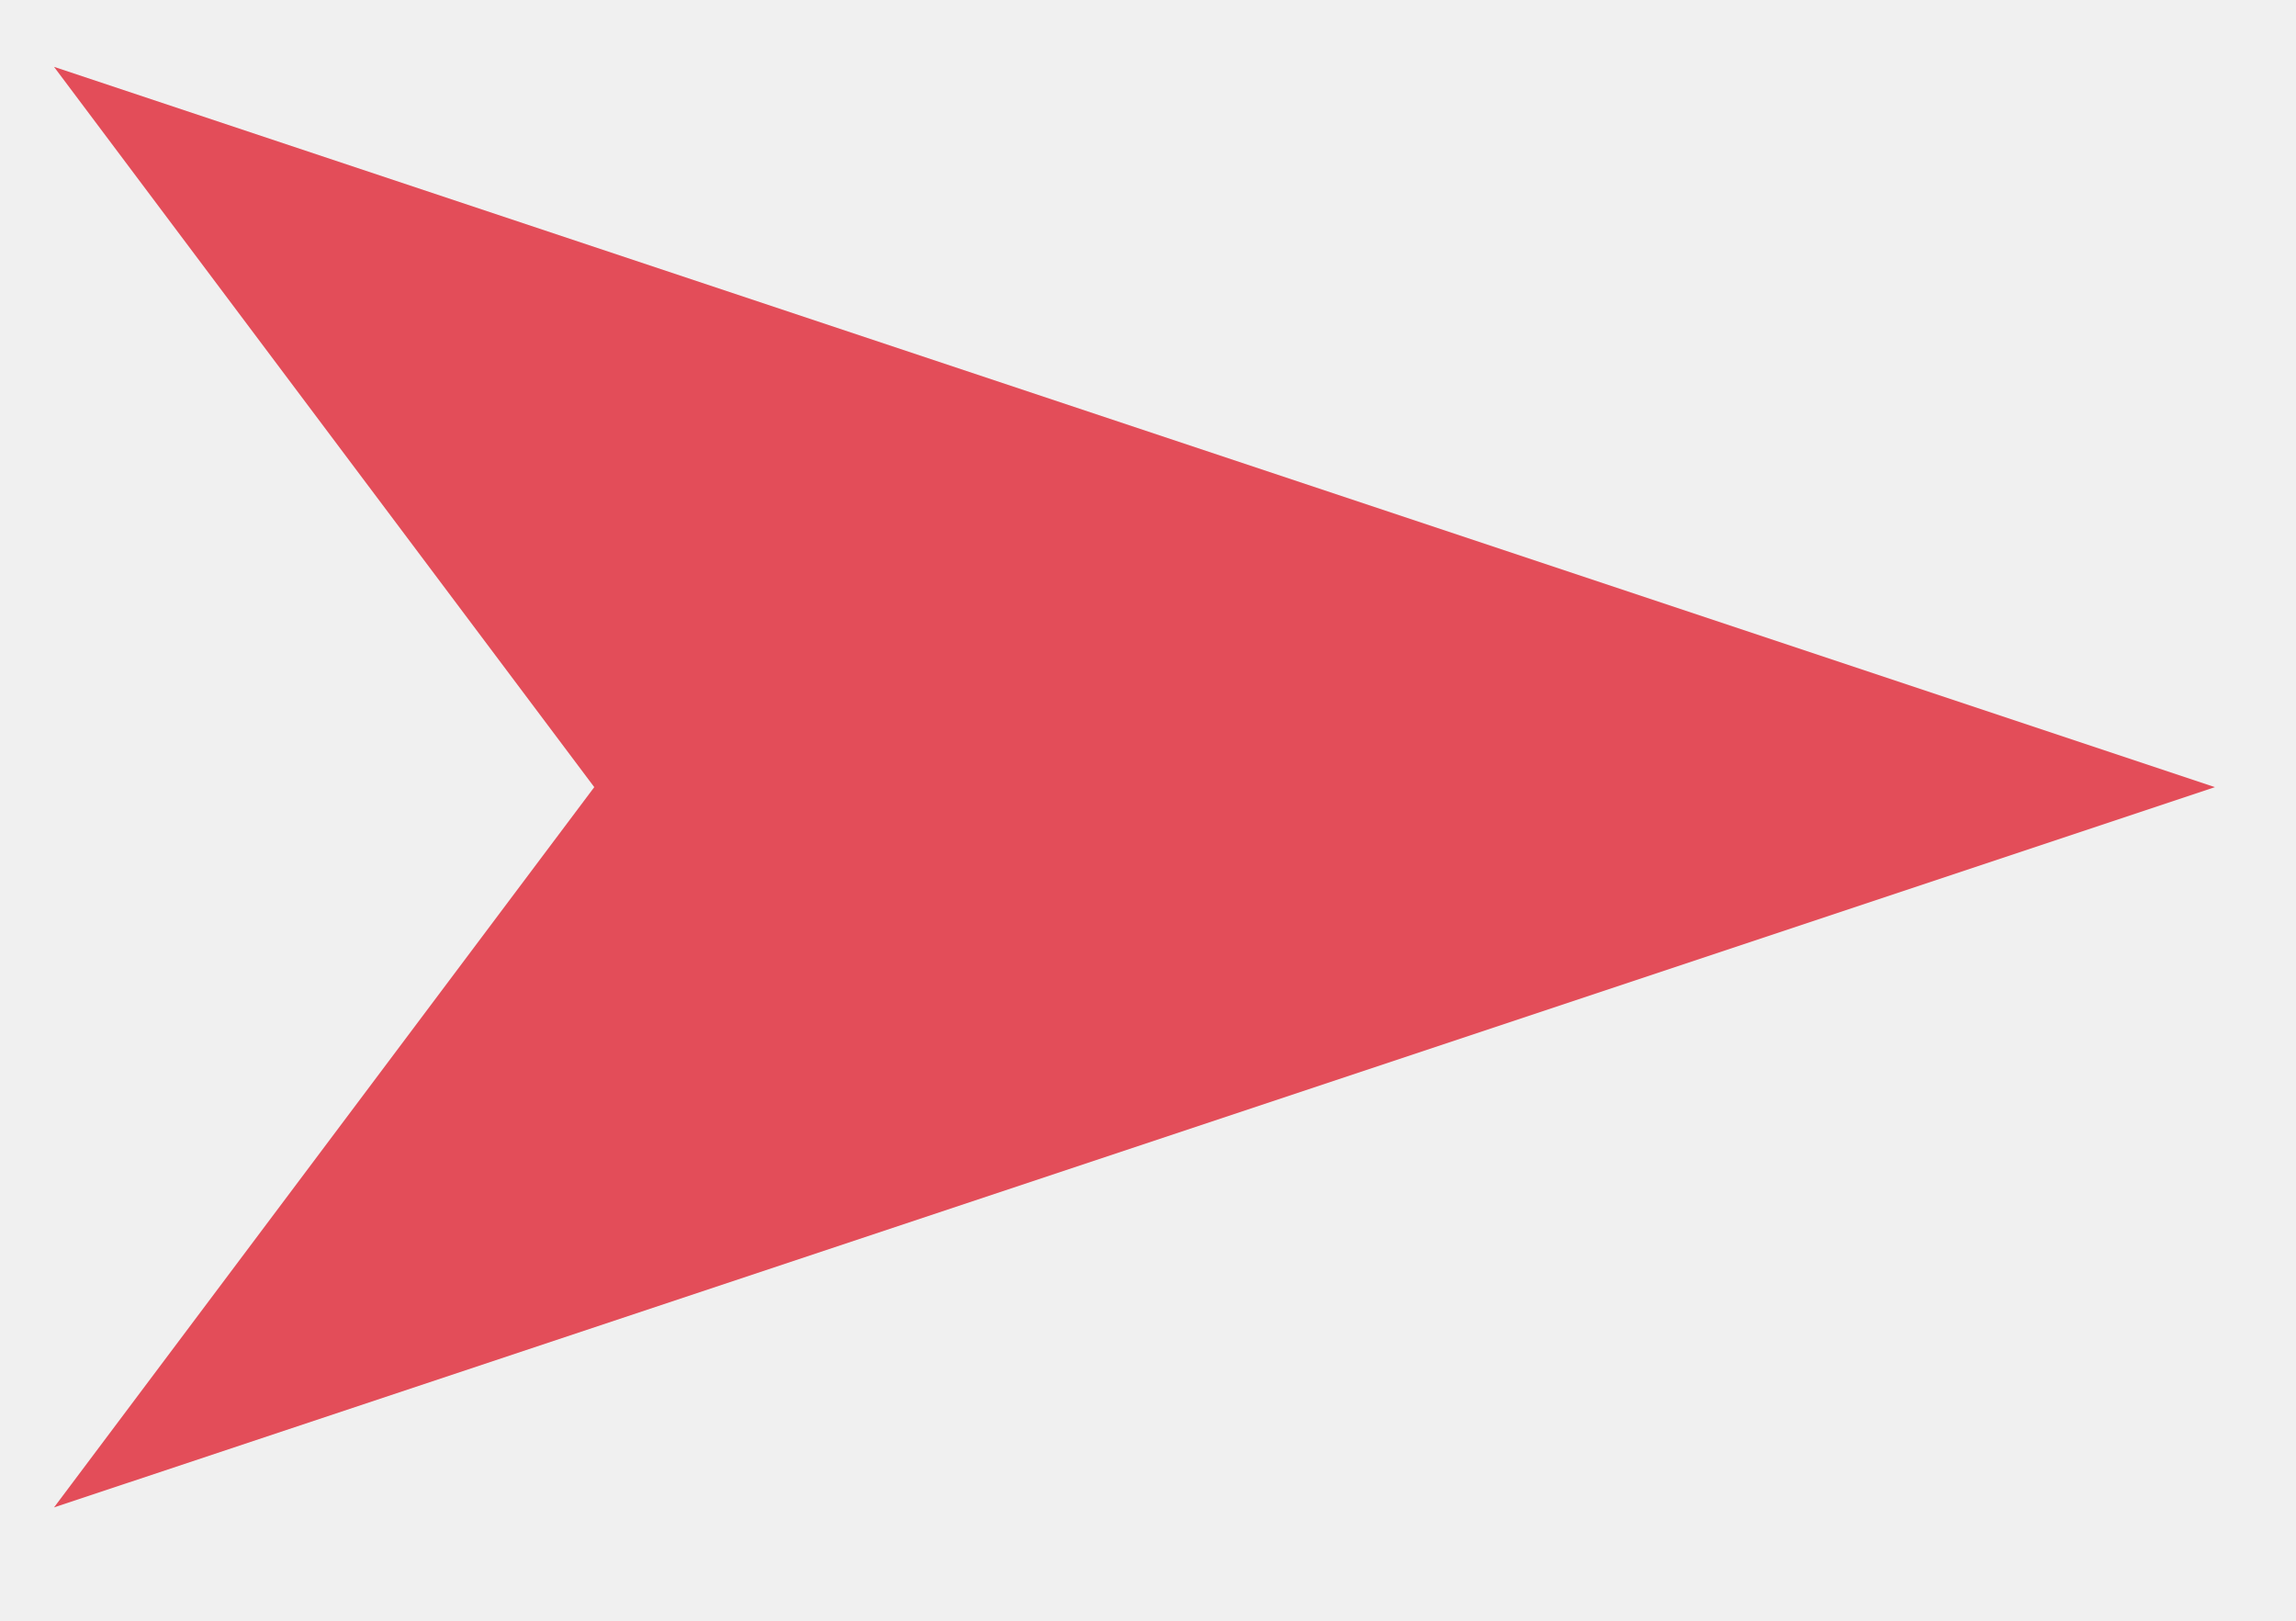
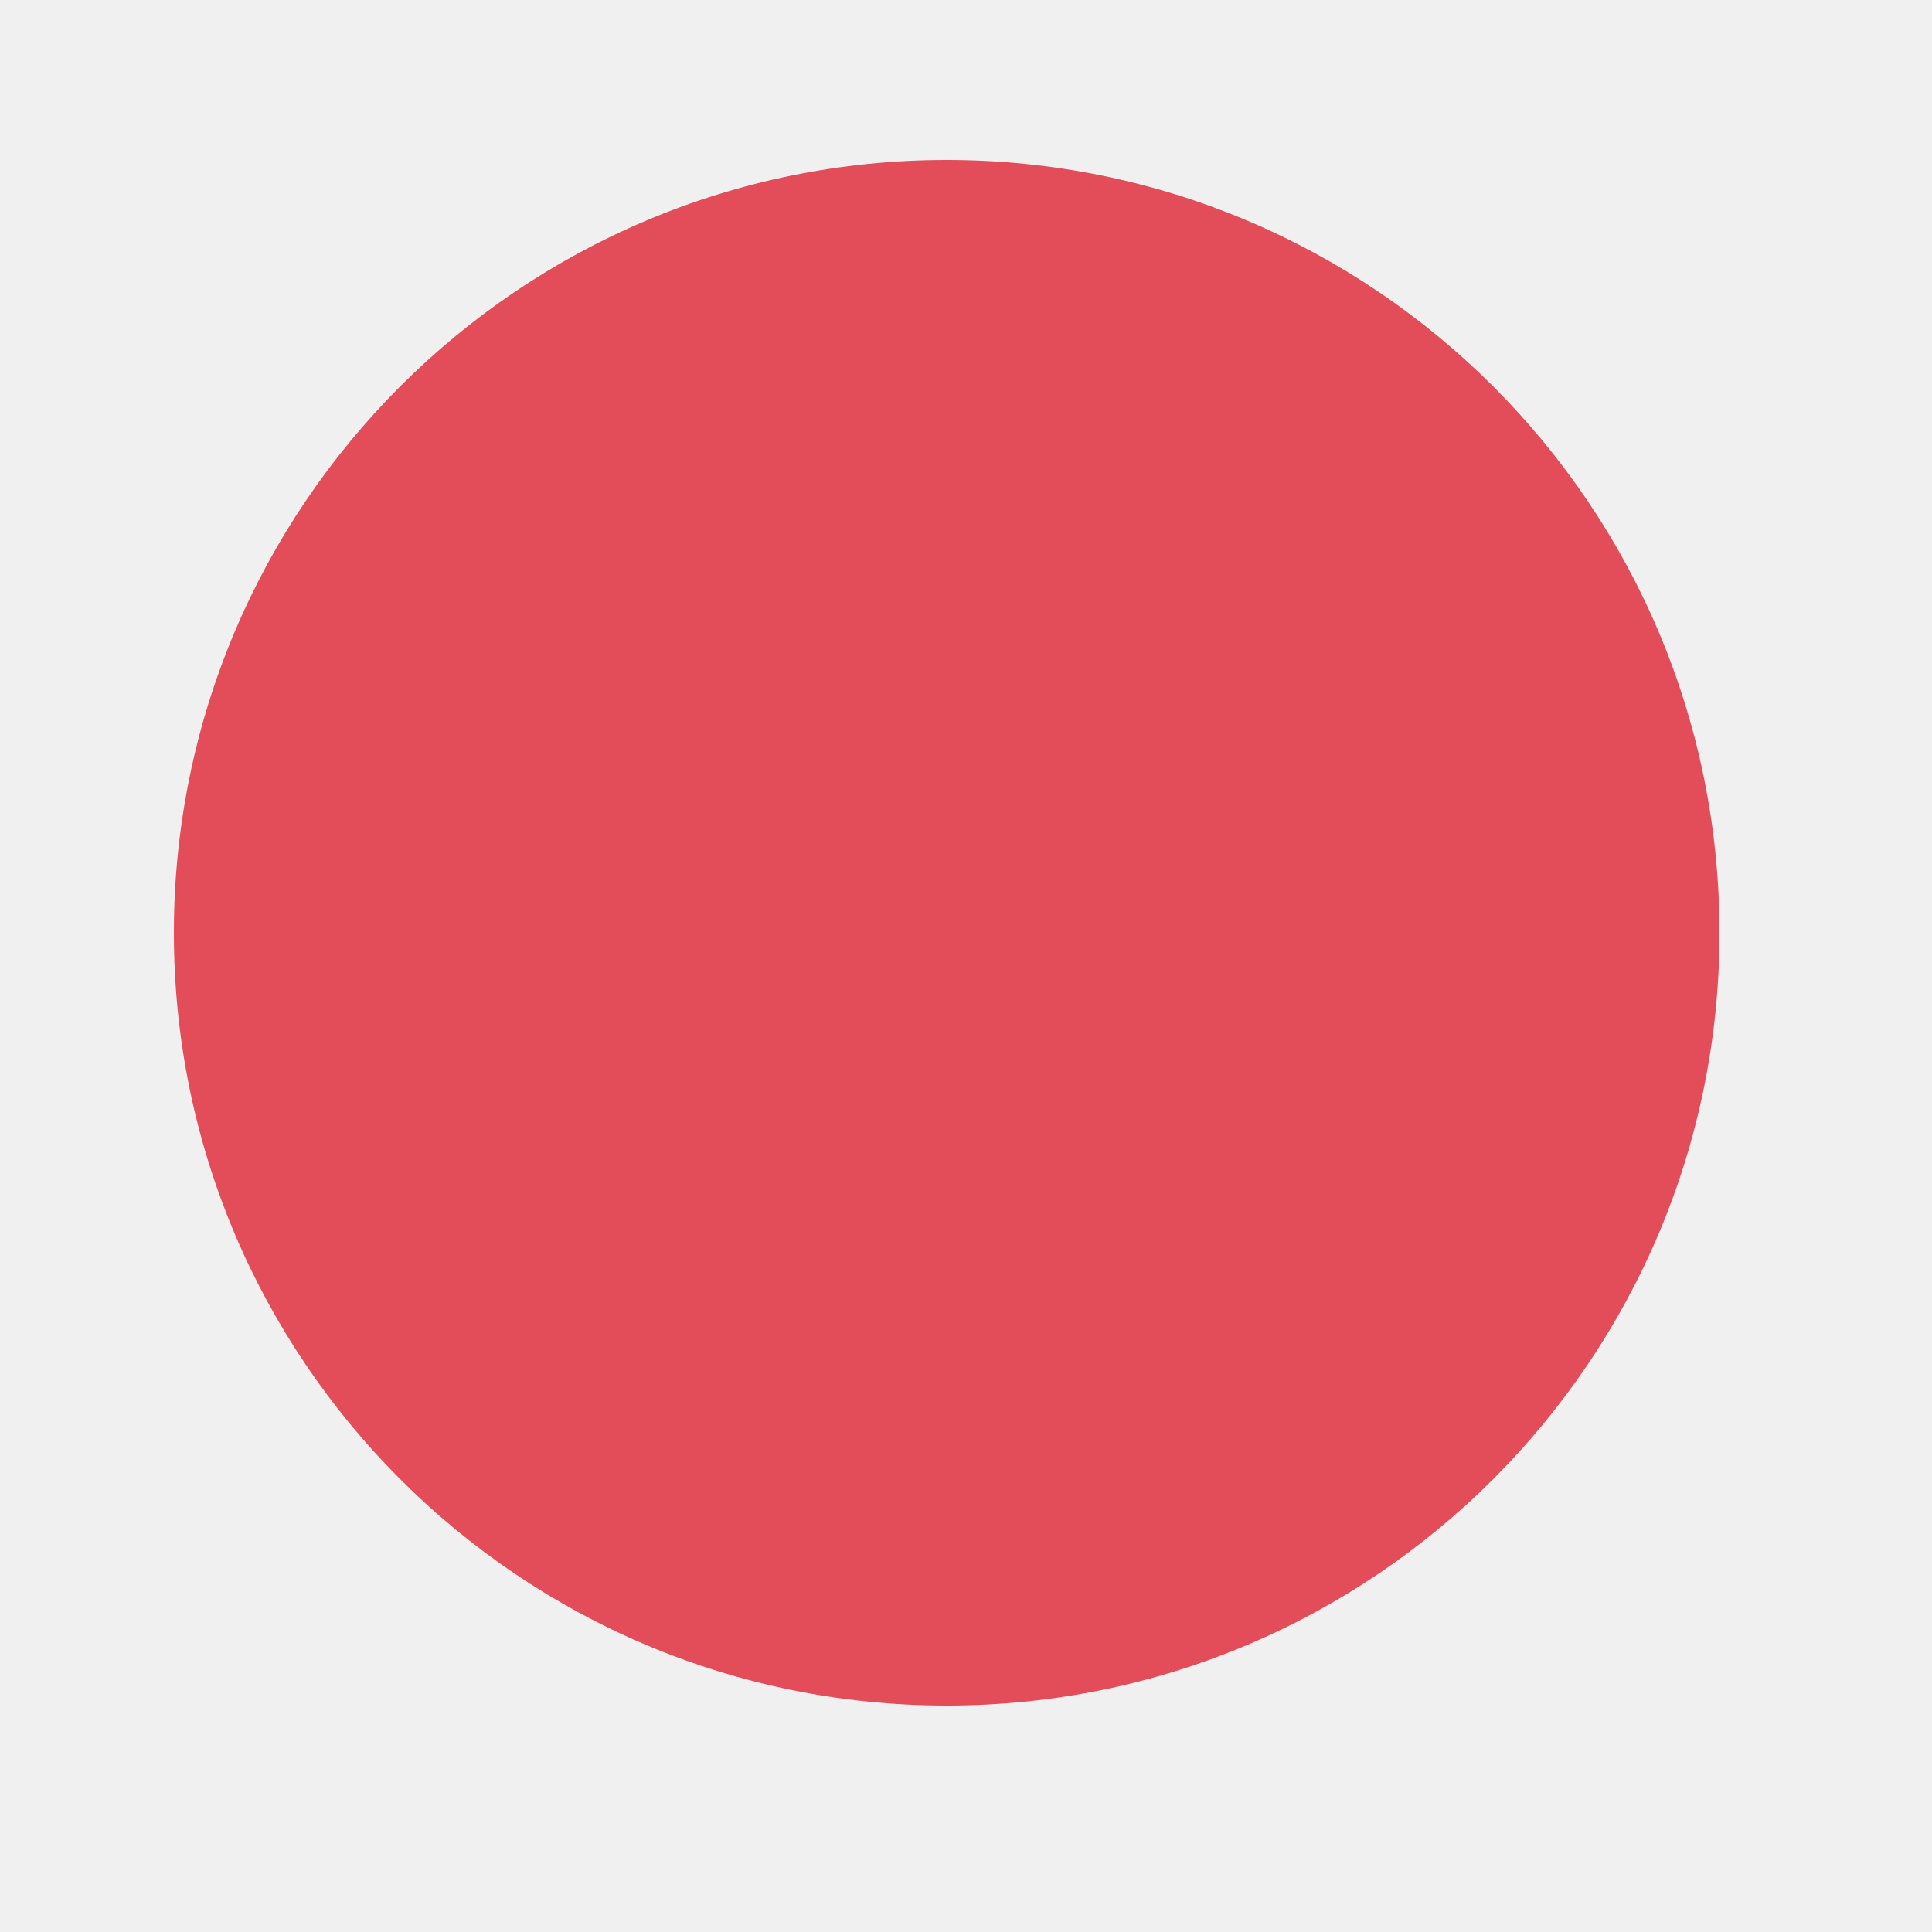
- <svg xmlns="http://www.w3.org/2000/svg" version="1.1" width="17px" height="12px">
+ <svg xmlns="http://www.w3.org/2000/svg" version="1.1" width="10px" height="10px">
  <defs>
    <pattern id="BGPattern" patternUnits="userSpaceOnUse" alignment="0 0" imageRepeat="None" />
-     <mask fill="white" id="Clip65">
-       <path d="M 0.4 0.495  L 16.4 5.828  L 0.4 11.161  L 4.4 5.828  L 0.4 0.495  Z " fill-rule="evenodd" />
+     <mask fill="white" id="Clip532">
+       <path d="M 4.9 0.828  C 7.109 0.828  8.9 2.619  8.9 4.828  C 8.9 7.037  7.109 8.828  4.9 8.828  C 2.691 8.828  0.9 7.037  0.9 4.828  C 0.9 2.619  2.691 0.828  4.9 0.828  Z " fill-rule="evenodd" />
    </mask>
  </defs>
-   <g transform="matrix(1 0 0 1 -373 -441 )">
-     <path d="M 0.4 0.495  L 16.4 5.828  L 0.4 11.161  L 4.4 5.828  L 0.4 0.495  Z " fill-rule="nonzero" fill="rgba(227, 77, 89, 1)" stroke="none" transform="matrix(1 0 0 1 373 441 )" class="fill" />
-     <path d="M 0.4 0.495  L 16.4 5.828  L 0.4 11.161  L 4.4 5.828  L 0.4 0.495  Z " stroke-width="0" stroke-dasharray="0" stroke="rgba(255, 255, 255, 0)" fill="none" transform="matrix(1 0 0 1 373 441 )" class="stroke" mask="url(#Clip65)" />
+   <g transform="matrix(1 0 0 1 -5 -441 )">
+     <path d="M 4.9 0.828  C 7.109 0.828  8.9 2.619  8.9 4.828  C 8.9 7.037  7.109 8.828  4.9 8.828  C 2.691 8.828  0.9 7.037  0.9 4.828  C 0.9 2.619  2.691 0.828  4.9 0.828  Z " fill-rule="nonzero" fill="rgba(227, 77, 89, 1)" stroke="none" transform="matrix(1 0 0 1 5 441 )" class="fill" />
+     <path d="M 4.9 0.828  C 7.109 0.828  8.9 2.619  8.9 4.828  C 8.9 7.037  7.109 8.828  4.9 8.828  C 2.691 8.828  0.9 7.037  0.9 4.828  C 0.9 2.619  2.691 0.828  4.9 0.828  Z " stroke-width="0" stroke-dasharray="0" stroke="rgba(255, 255, 255, 0)" fill="none" transform="matrix(1 0 0 1 5 441 )" class="stroke" mask="url(#Clip532)" />
  </g>
</svg>
